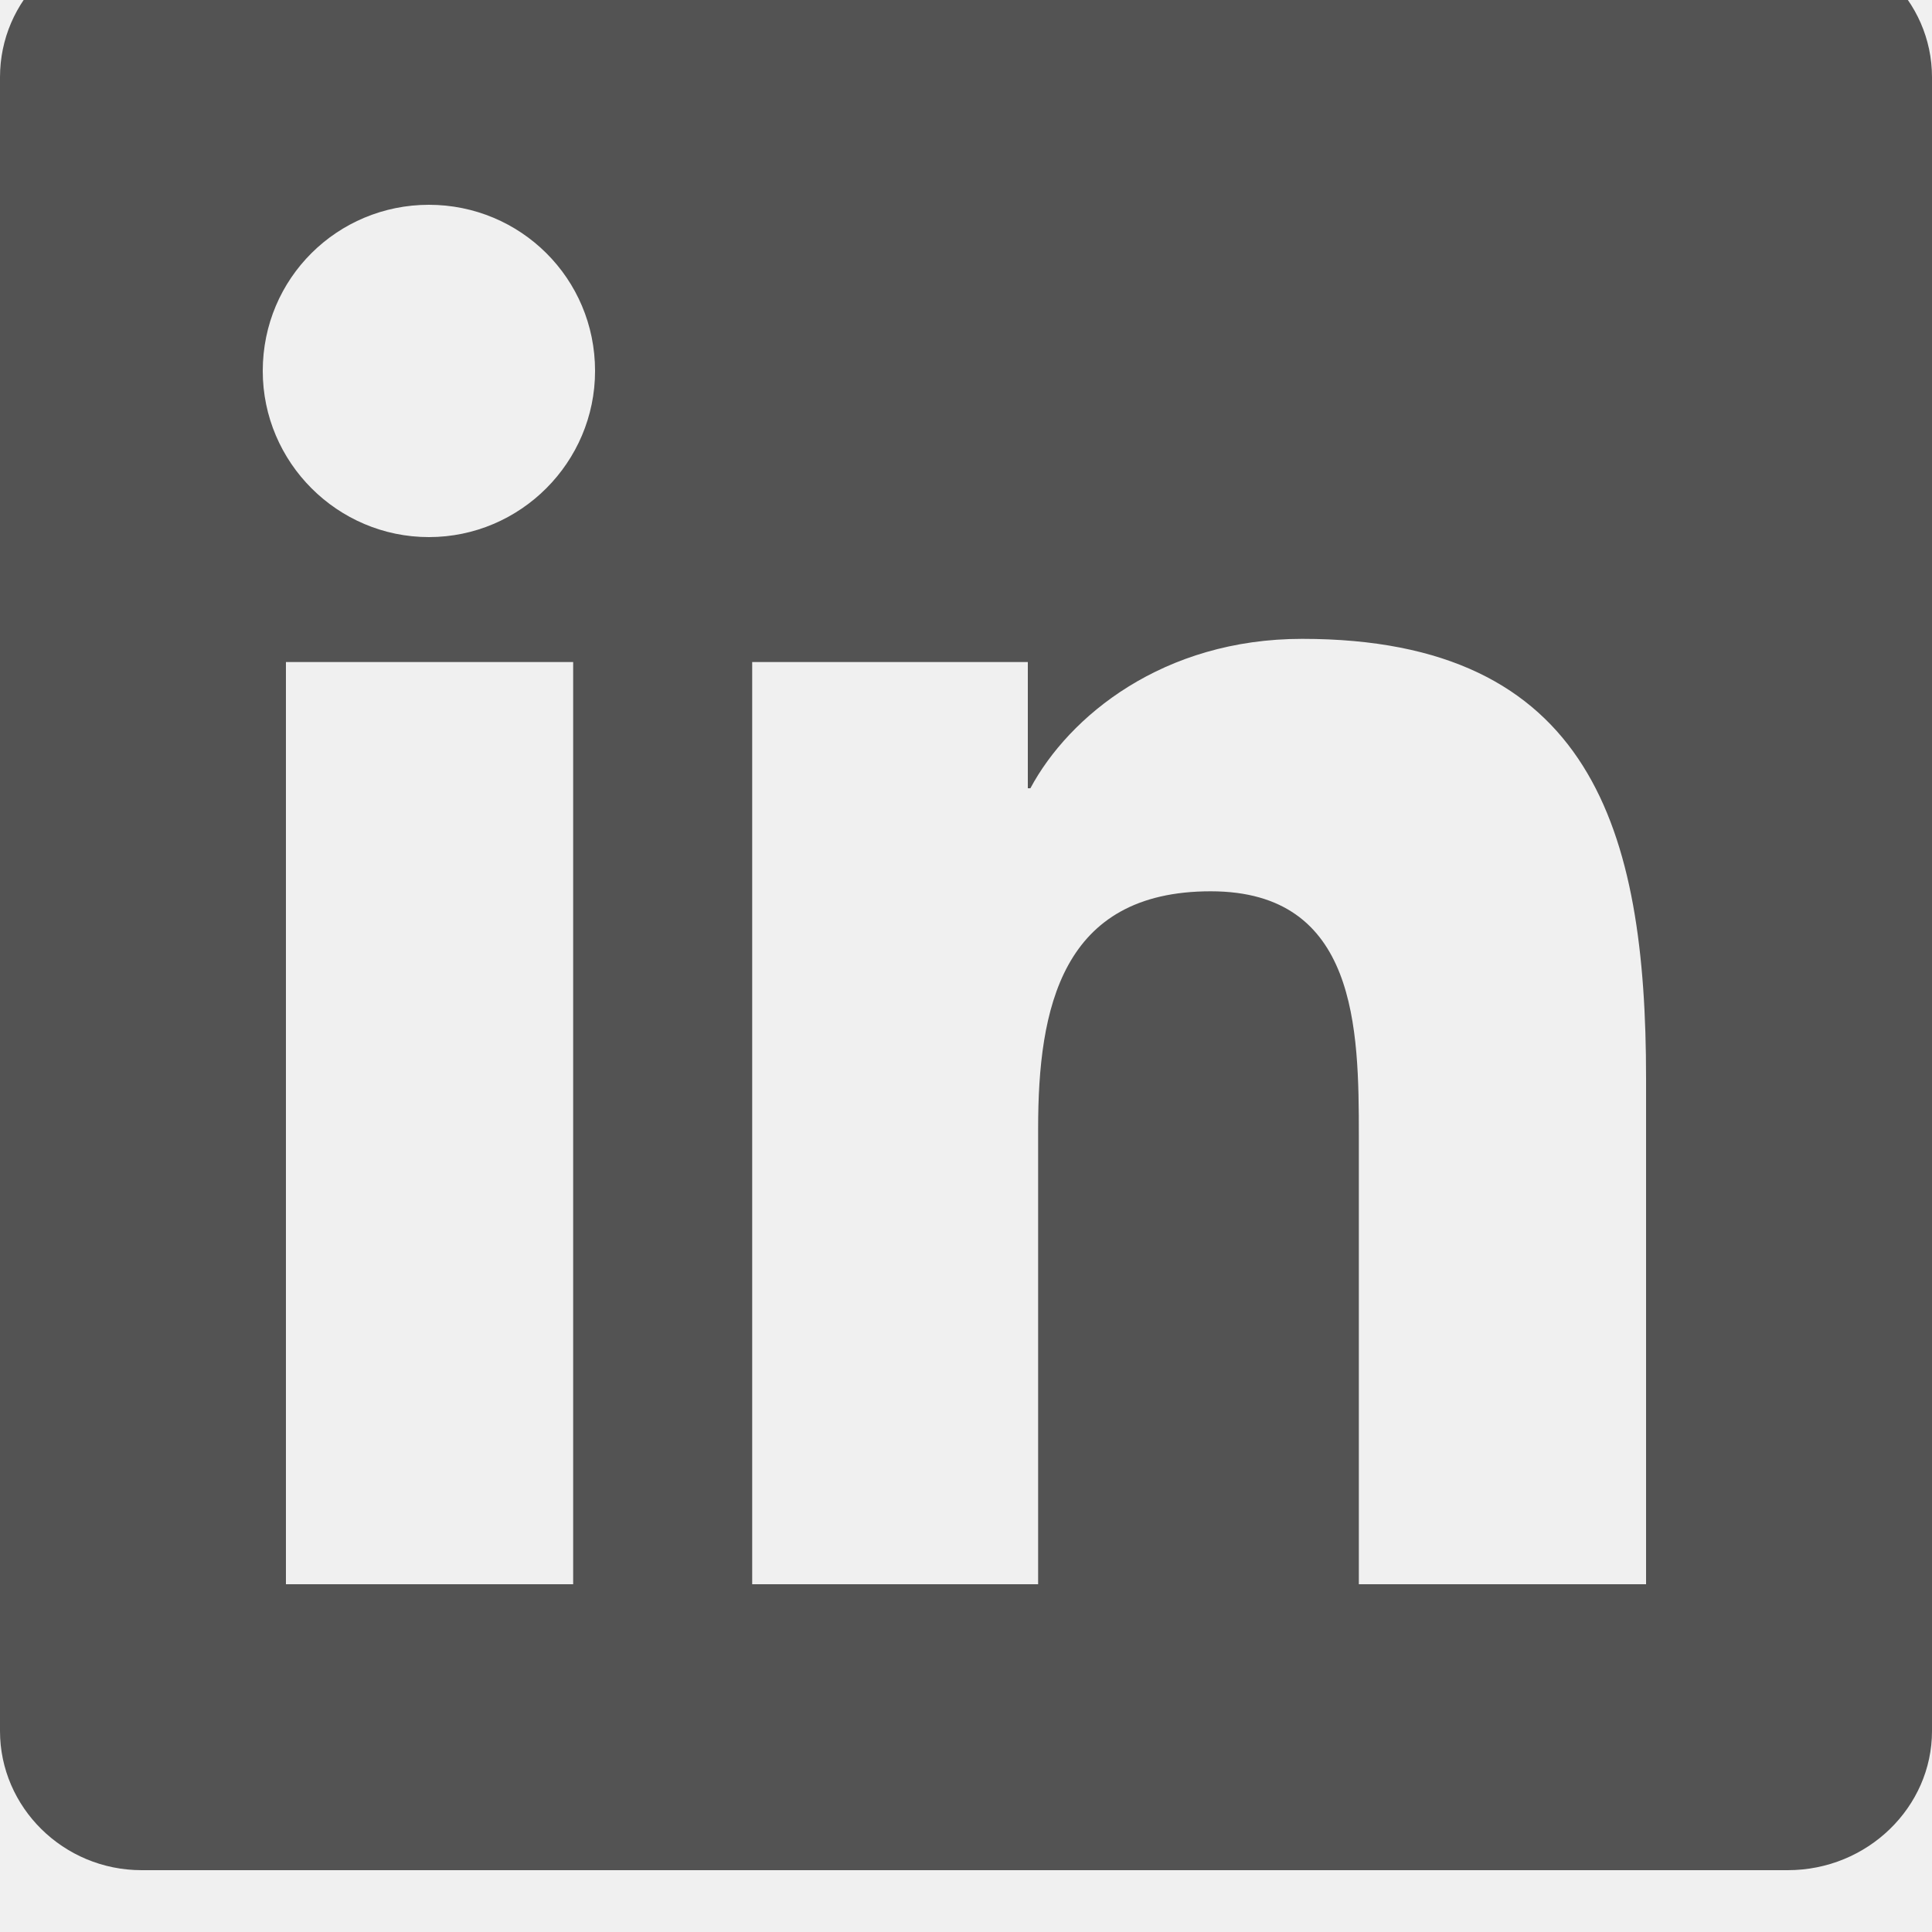
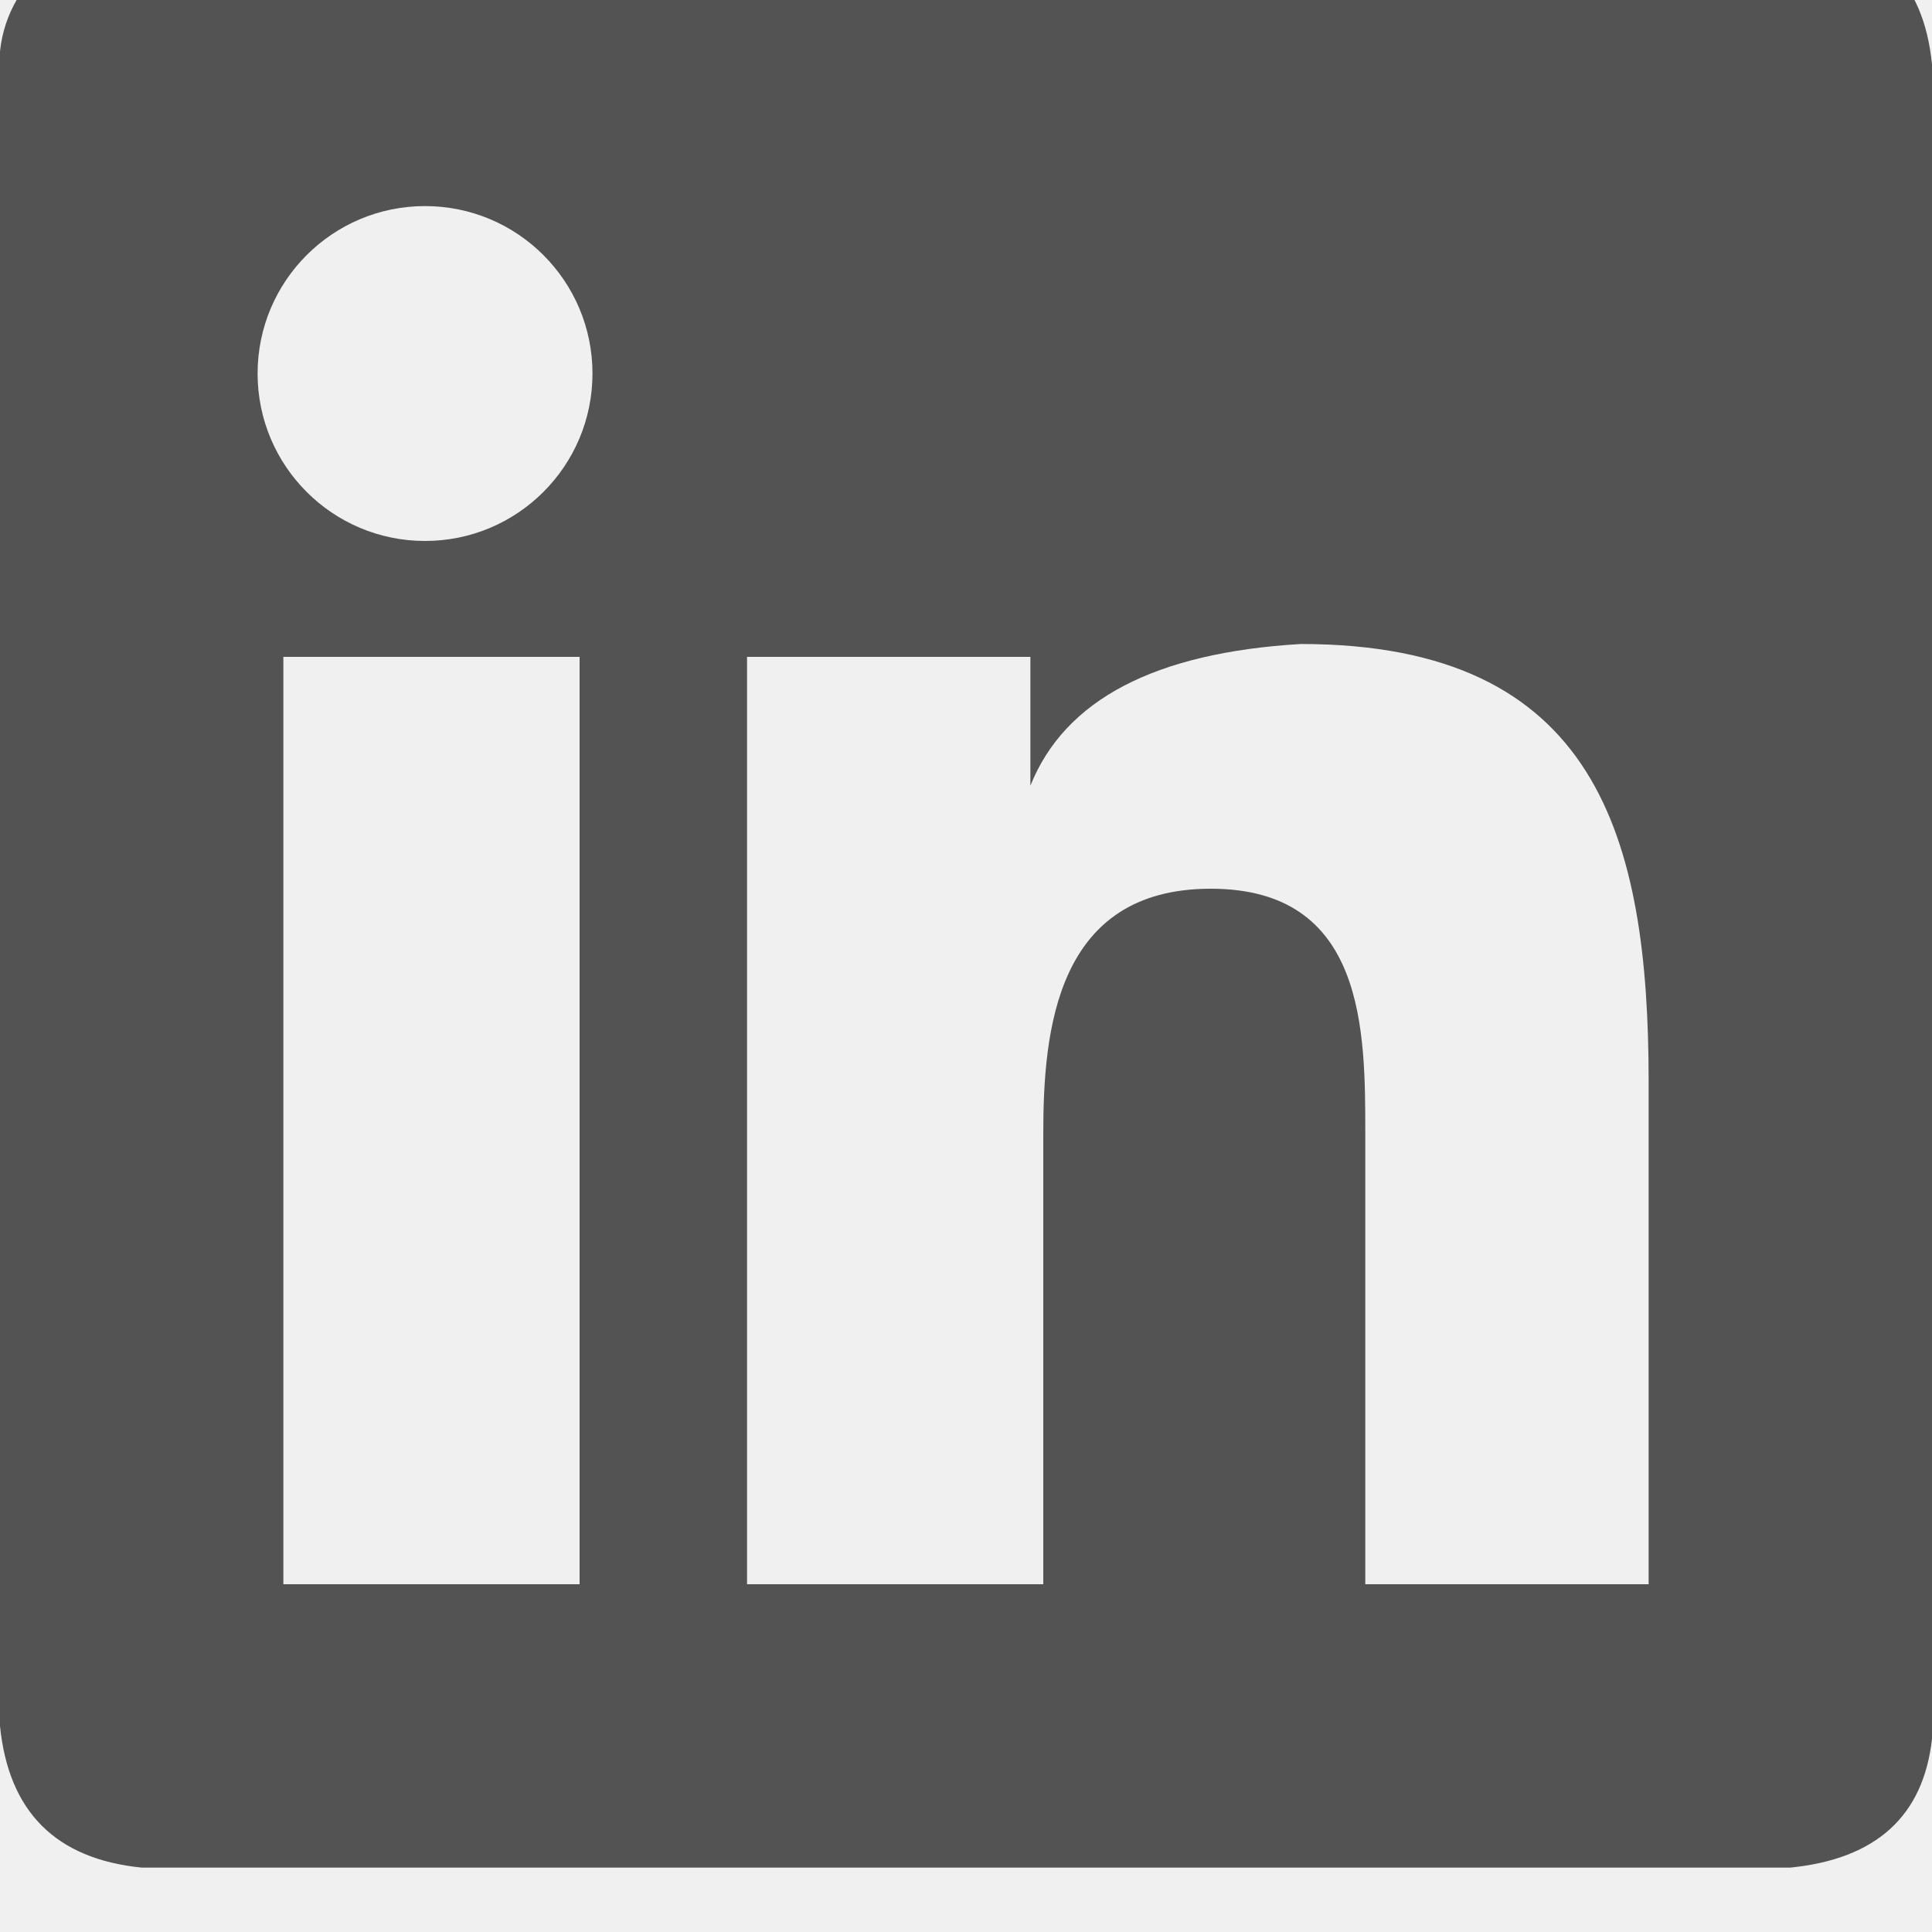
- <svg xmlns="http://www.w3.org/2000/svg" width="15" height="15" viewBox="0 0 15 15" fill="none">
+ <svg xmlns="http://www.w3.org/2000/svg" viewBox="0 0 15 15" fill="none">
  <defs>
-     <clipPath id="clip9_905">
-       <rect id="Social Icons" width="15" height="15" transform="translate(0 -0.475586)" fill="white" fill-opacity="0" />
+     <clipPath id="a">
+       <path fill="#fff" fill-opacity="0" d="M0-.5h15v15H0z" />
    </clipPath>
  </defs>
-   <rect id="Social Icons" width="15" height="15" transform="translate(0 -0.475586)" fill="#FFFFFF" fill-opacity="0" />
-   <g clip-path="url(#clip9_905)">
-     <path id="Vector" d="M13.88 -0.48L1.1 -0.48C0.49 -0.48 0 0 0 0.6L0 13.44C0 14.03 0.49 14.52 1.1 14.52L13.88 14.52C14.5 14.52 15 14.03 15 13.44L15 0.6C15 0 14.5 -0.48 13.88 -0.48ZM4.45 12.3L2.22 12.3L2.22 5.14L4.45 5.14L4.45 12.3ZM3.33 4.17C2.62 4.17 2.04 3.59 2.04 2.88C2.04 2.16 2.62 1.59 3.33 1.59C4.04 1.59 4.62 2.16 4.62 2.88C4.62 3.59 4.04 4.17 3.33 4.17ZM12.78 12.3L10.55 12.3L10.55 8.82C10.55 7.99 10.54 6.92 9.4 6.92C8.24 6.92 8.06 7.83 8.06 8.76L8.06 12.3L5.84 12.3L5.84 5.14L7.98 5.14L7.98 6.12L8 6.12C8.3 5.56 9.03 4.96 10.11 4.96C12.36 4.96 12.78 6.45 12.78 8.37L12.78 12.3Z" fill="#535353" fill-opacity="1" fill-rule="nonzero" />
+   <path d="M0-.5h15v15H0z" />
+   <g clip-path="url(#a)">
+     <path d="M13.9-.5H1A1 1 0 0 0 0 .6v12.8q.1 1 1.1 1.1h12.8q1-.1 1.1-1V.5q-.1-1-1.1-1M4.5 12.3H2.2V5.1h2.3zM3.3 4.2a1.3 1.3 0 1 1 0-2.6 1.3 1.3 0 0 1 0 2.6m9.5 8.1h-2.2V8.8c0-.8 0-1.9-1.2-1.9S8.1 8 8.1 8.8v3.5H5.8V5.1H8v1q.4-1 2.1-1.1c2.3 0 2.7 1.5 2.7 3.4z" fill="#535353" />
  </g>
</svg>
